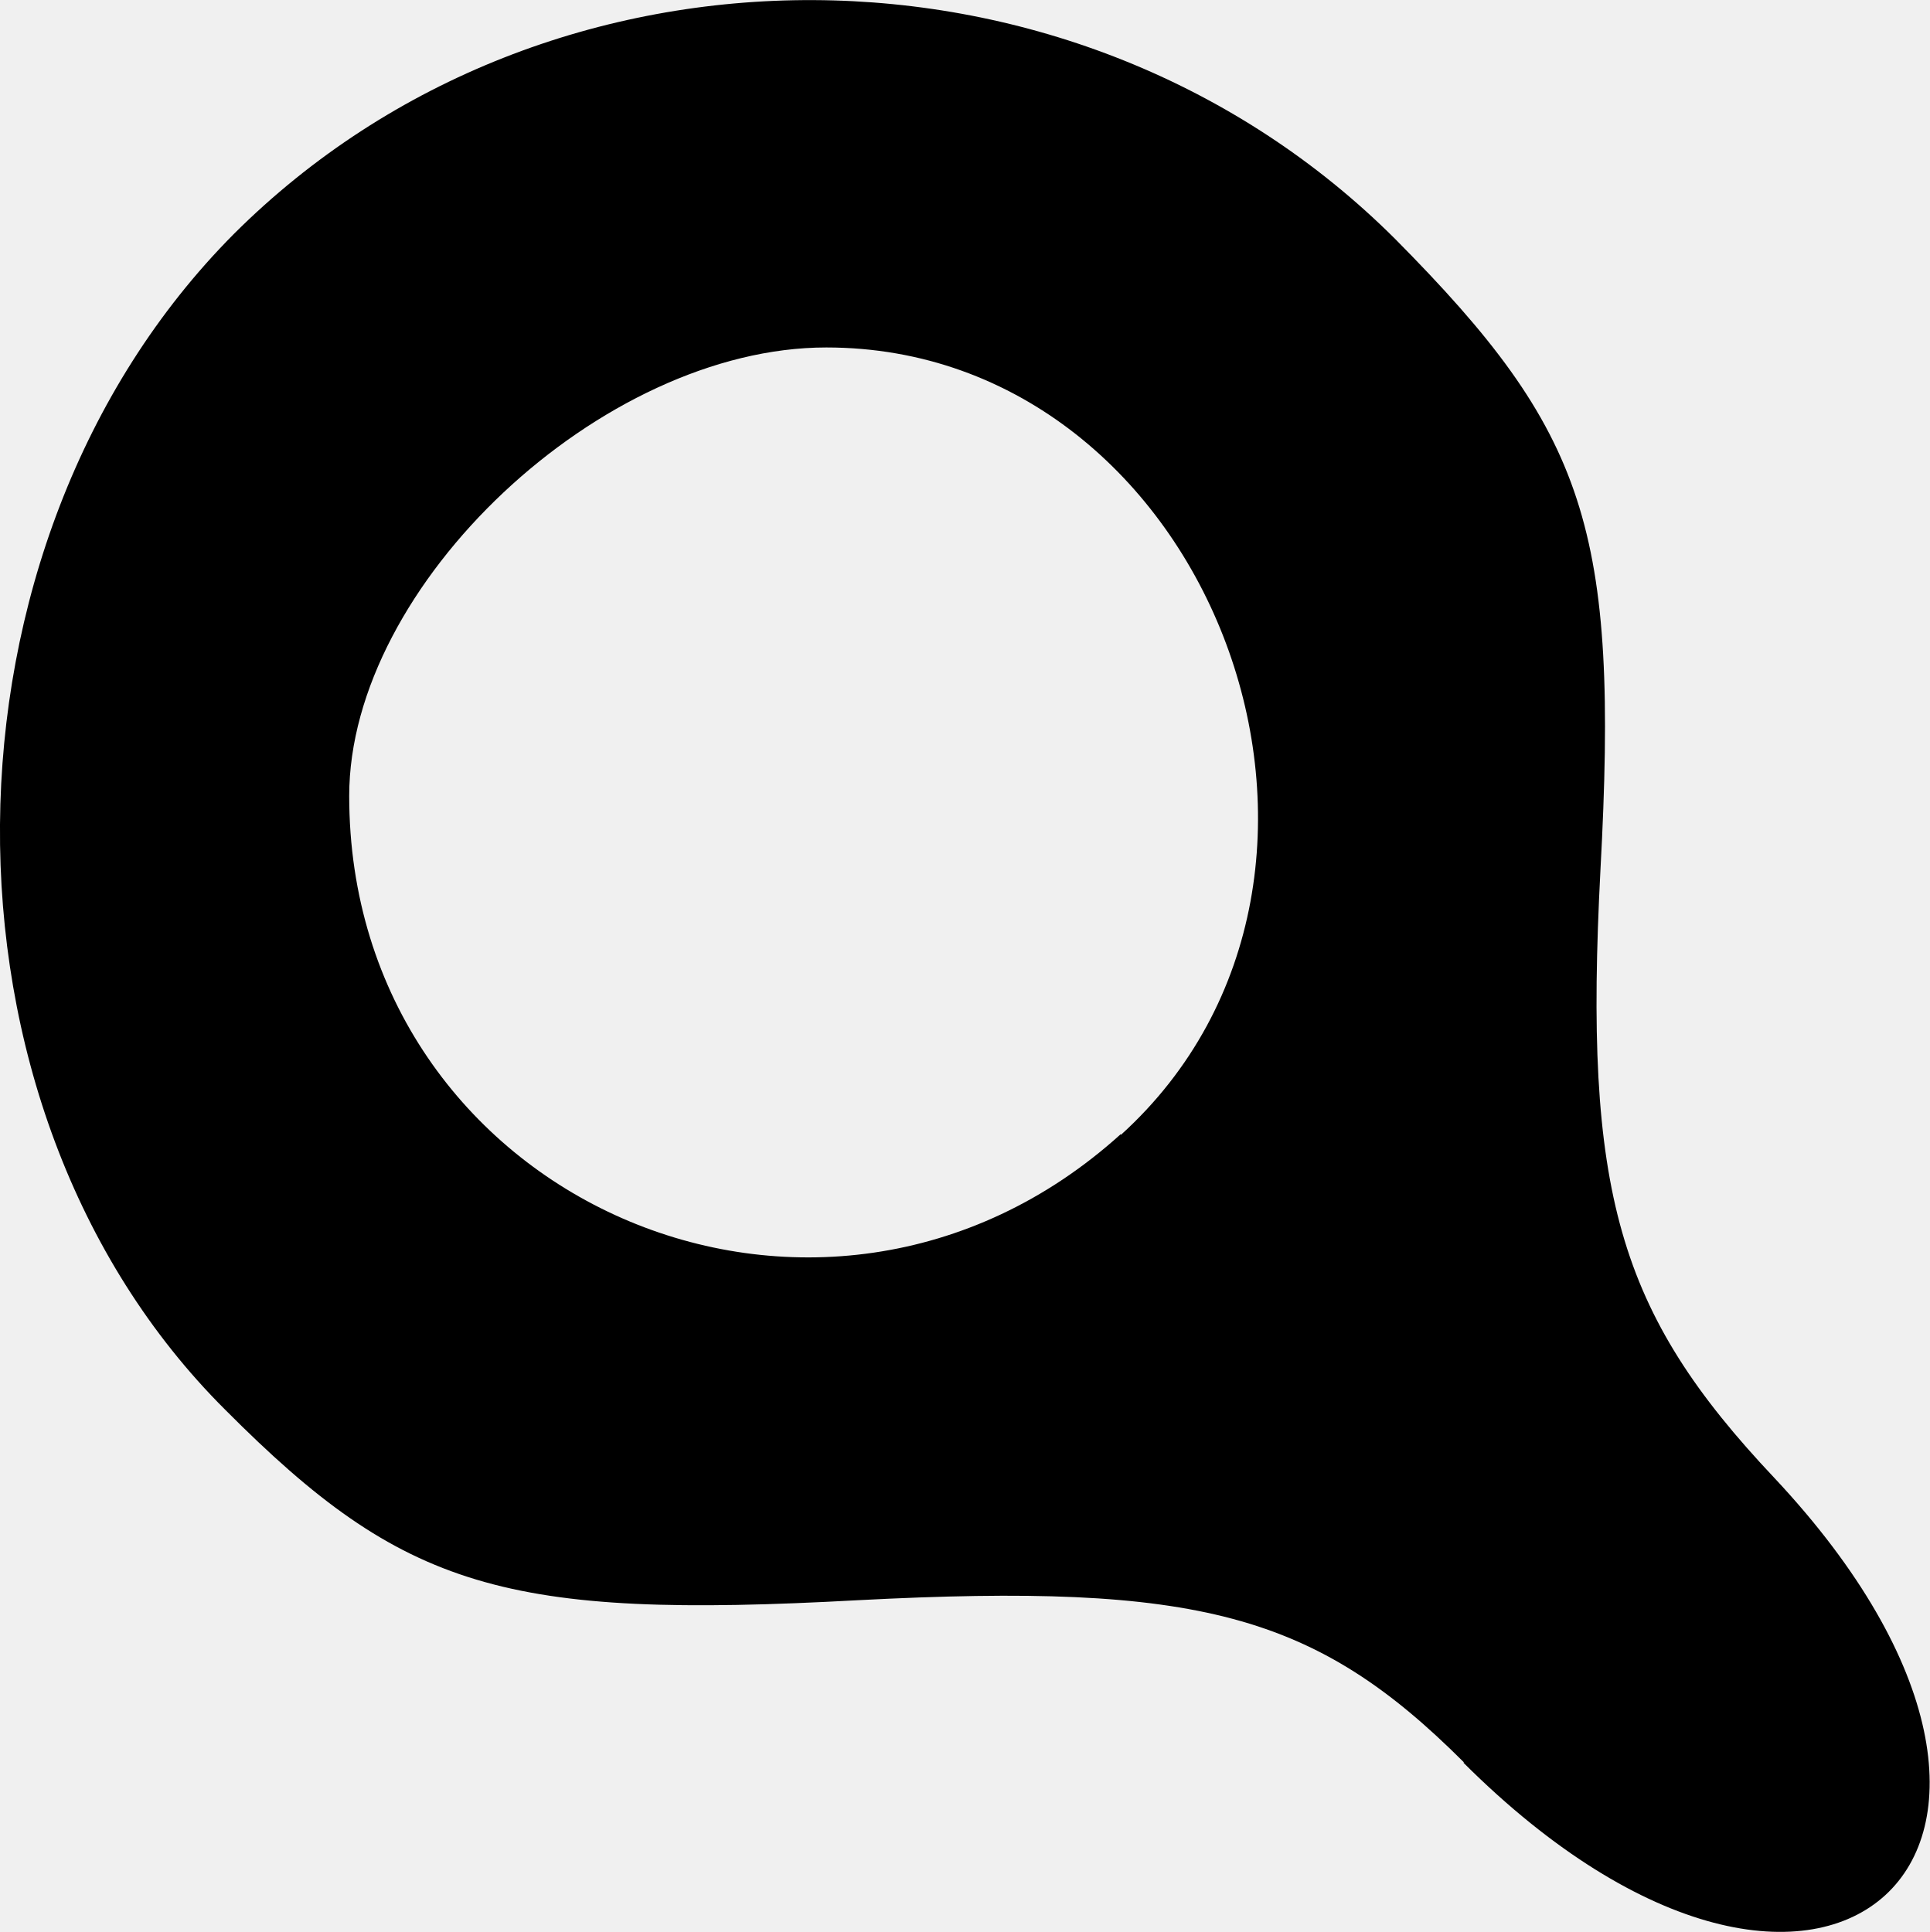
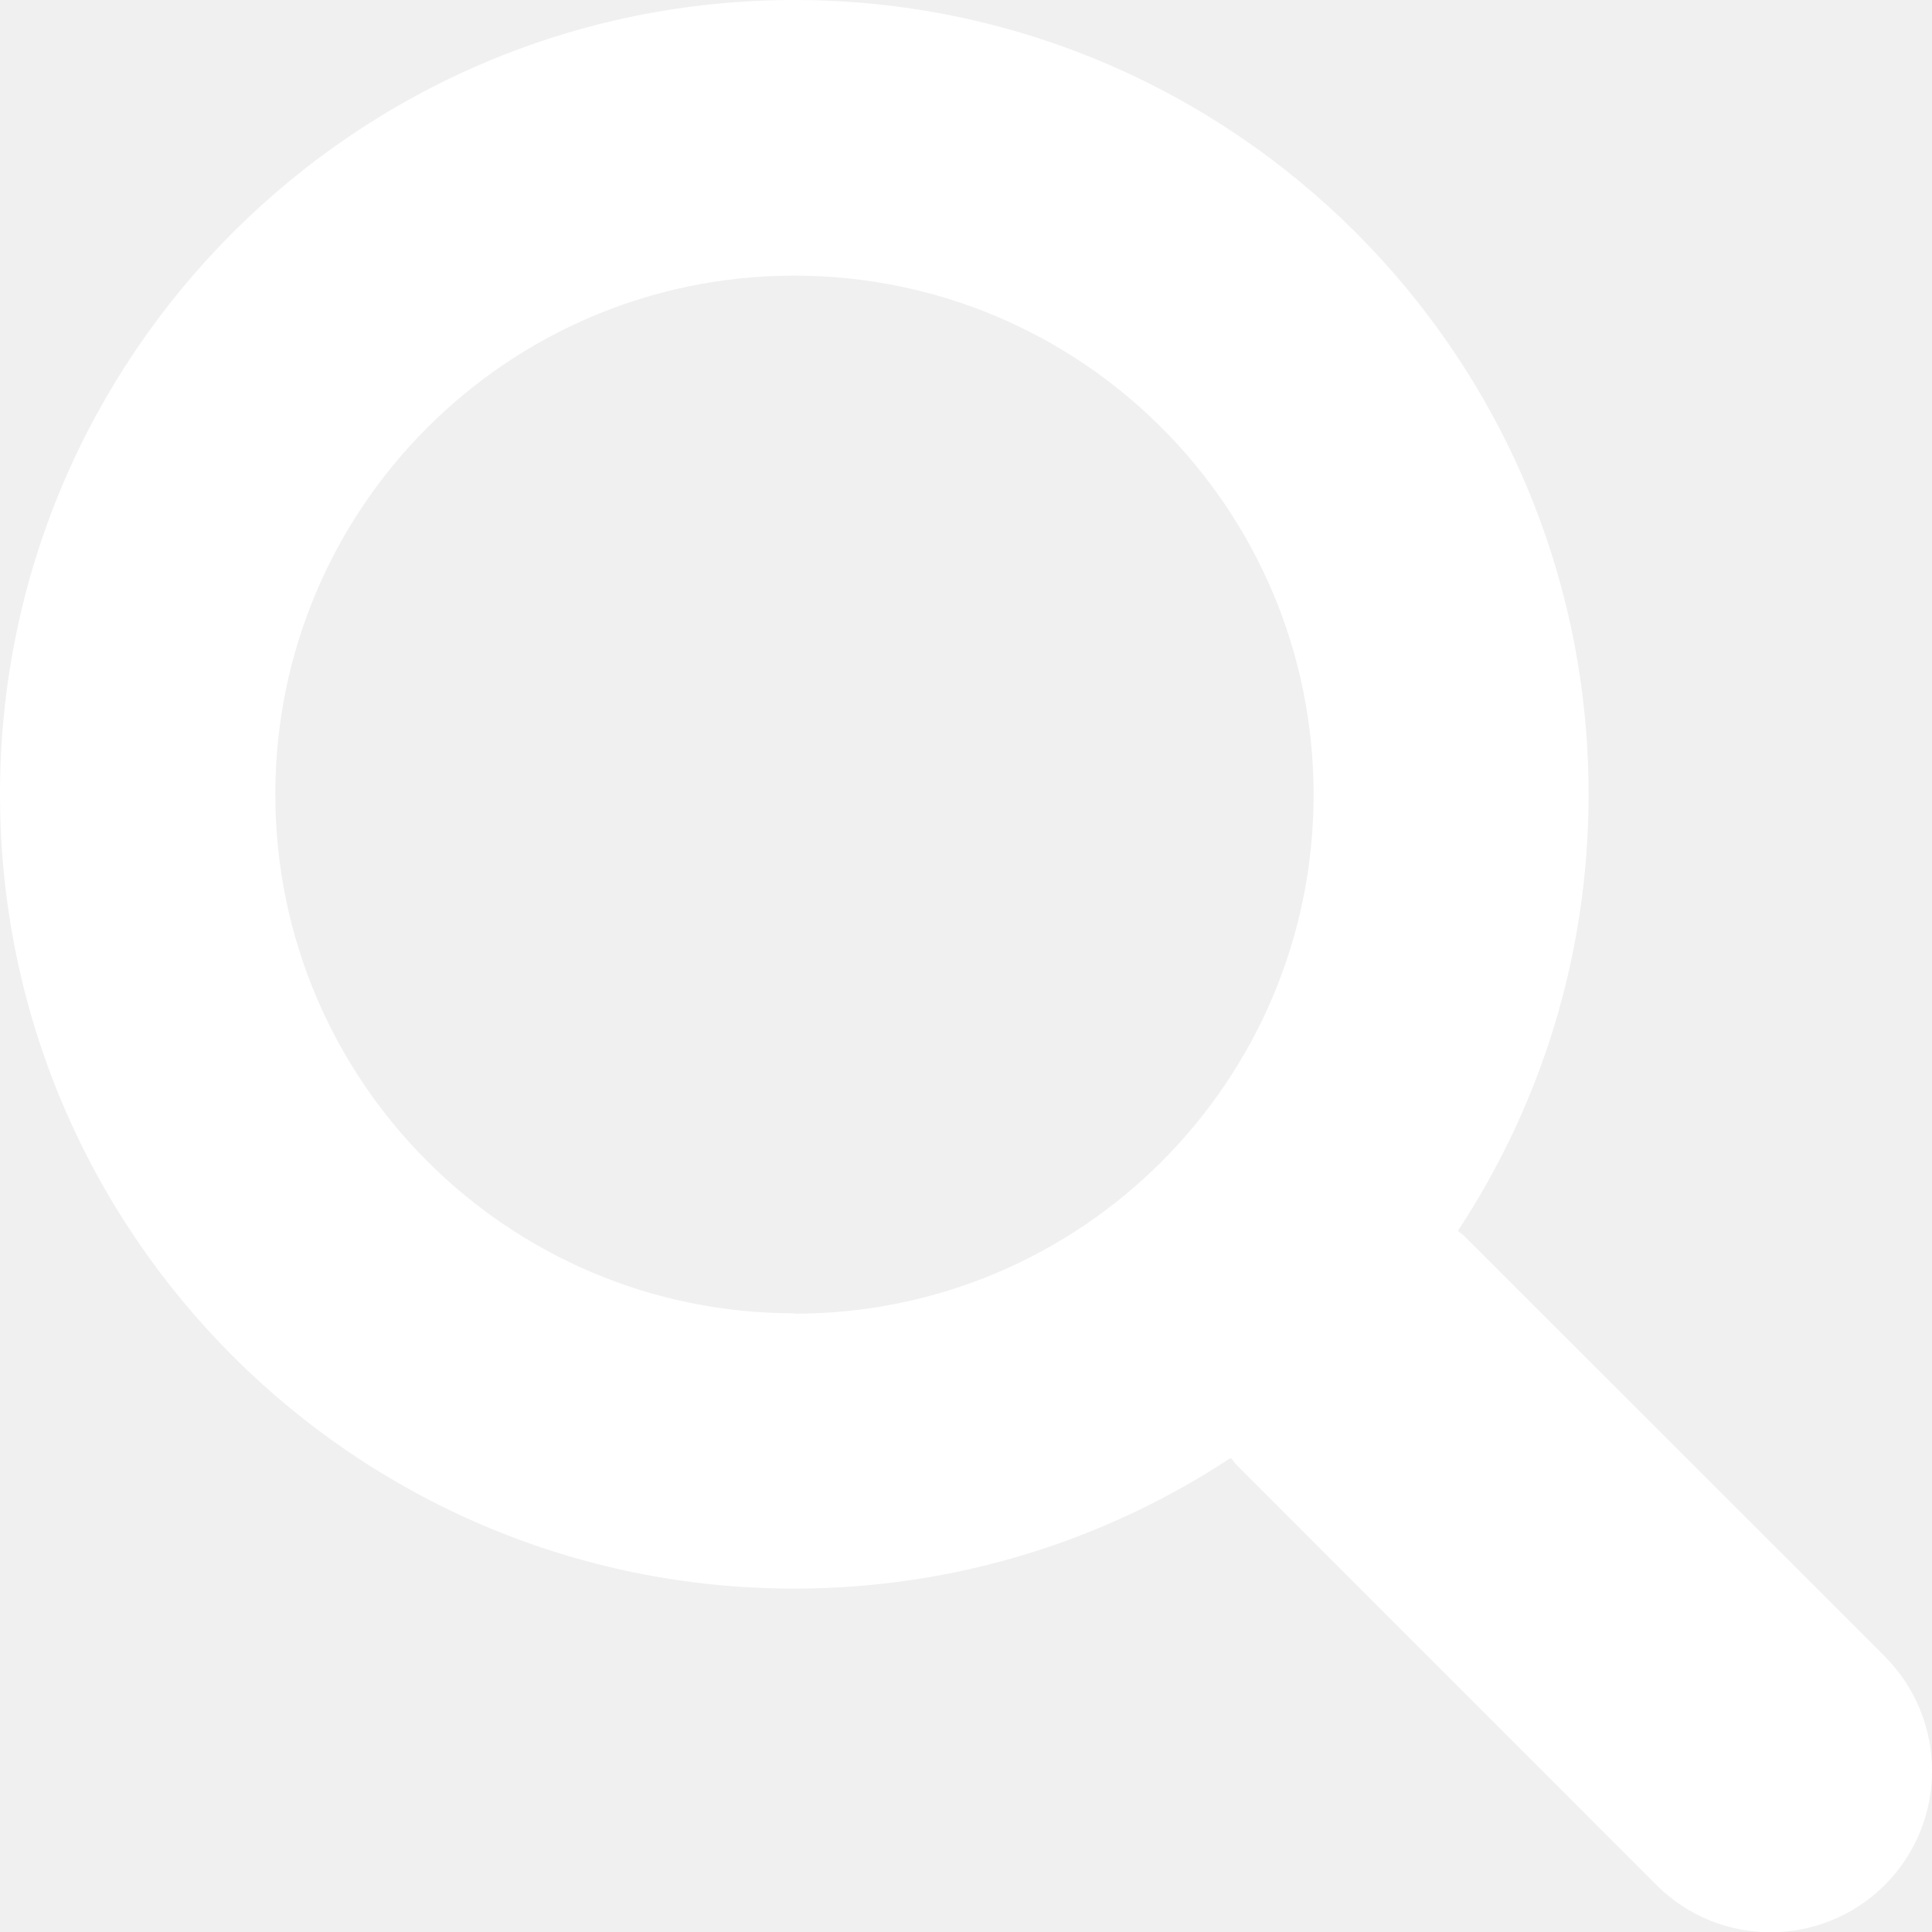
- <svg xmlns="http://www.w3.org/2000/svg" viewBox="0 0 22.934 22.964">
-   <path d="M17.4 20.95c-1.77-1.77-3.16-2.14-7.2-1.93-4.2.23-5.4-.13-7.52-2.26-3.62-3.6-3.56-10.3.1-13.98 3.74-3.73 10.03-3.7 13.8.06 2.28 2.3 2.66 3.44 2.44 7.5-.2 3.83.2 5.25 2.07 7.23 4.14 4.42.6 7.67-3.7 3.38zm-4.08-7.46c3.42-3.1 1.08-9.36-3.5-9.36-2.67 0-5.67 2.82-5.67 5.33 0 4.8 5.6 7.25 9.17 4.02z" />
+ <svg xmlns="http://www.w3.org/2000/svg" viewBox="0 0 250.31 250.31">
+   <path d="M244.2 214.6l-54.4-54.37c-.28-.3-.62-.5-.92-.76 10.7-16.23 16.94-35.66 16.94-56.56C205.82 46.1 159.75 0 102.92 0S0 46.08 0 102.9c0 56.85 46.07 102.92 102.9 102.92 20.9 0 40.33-6.24 56.56-16.94.27.3.47.64.76.93l54.38 54.4c8.17 8.18 21.42 8.18 29.6 0 8.15-8.15 8.15-21.4 0-29.6zm-141.3-44.45c-37.12 0-67.23-30.1-67.23-67.24 0-37.1 30.1-67.2 67.24-67.2 37.17 0 67.28 30.1 67.28 67.24 0 37.14-30.1 67.25-67.24 67.25z" fill="#FFF" fill-rule="evenodd" clip-rule="evenodd" />
</svg>
